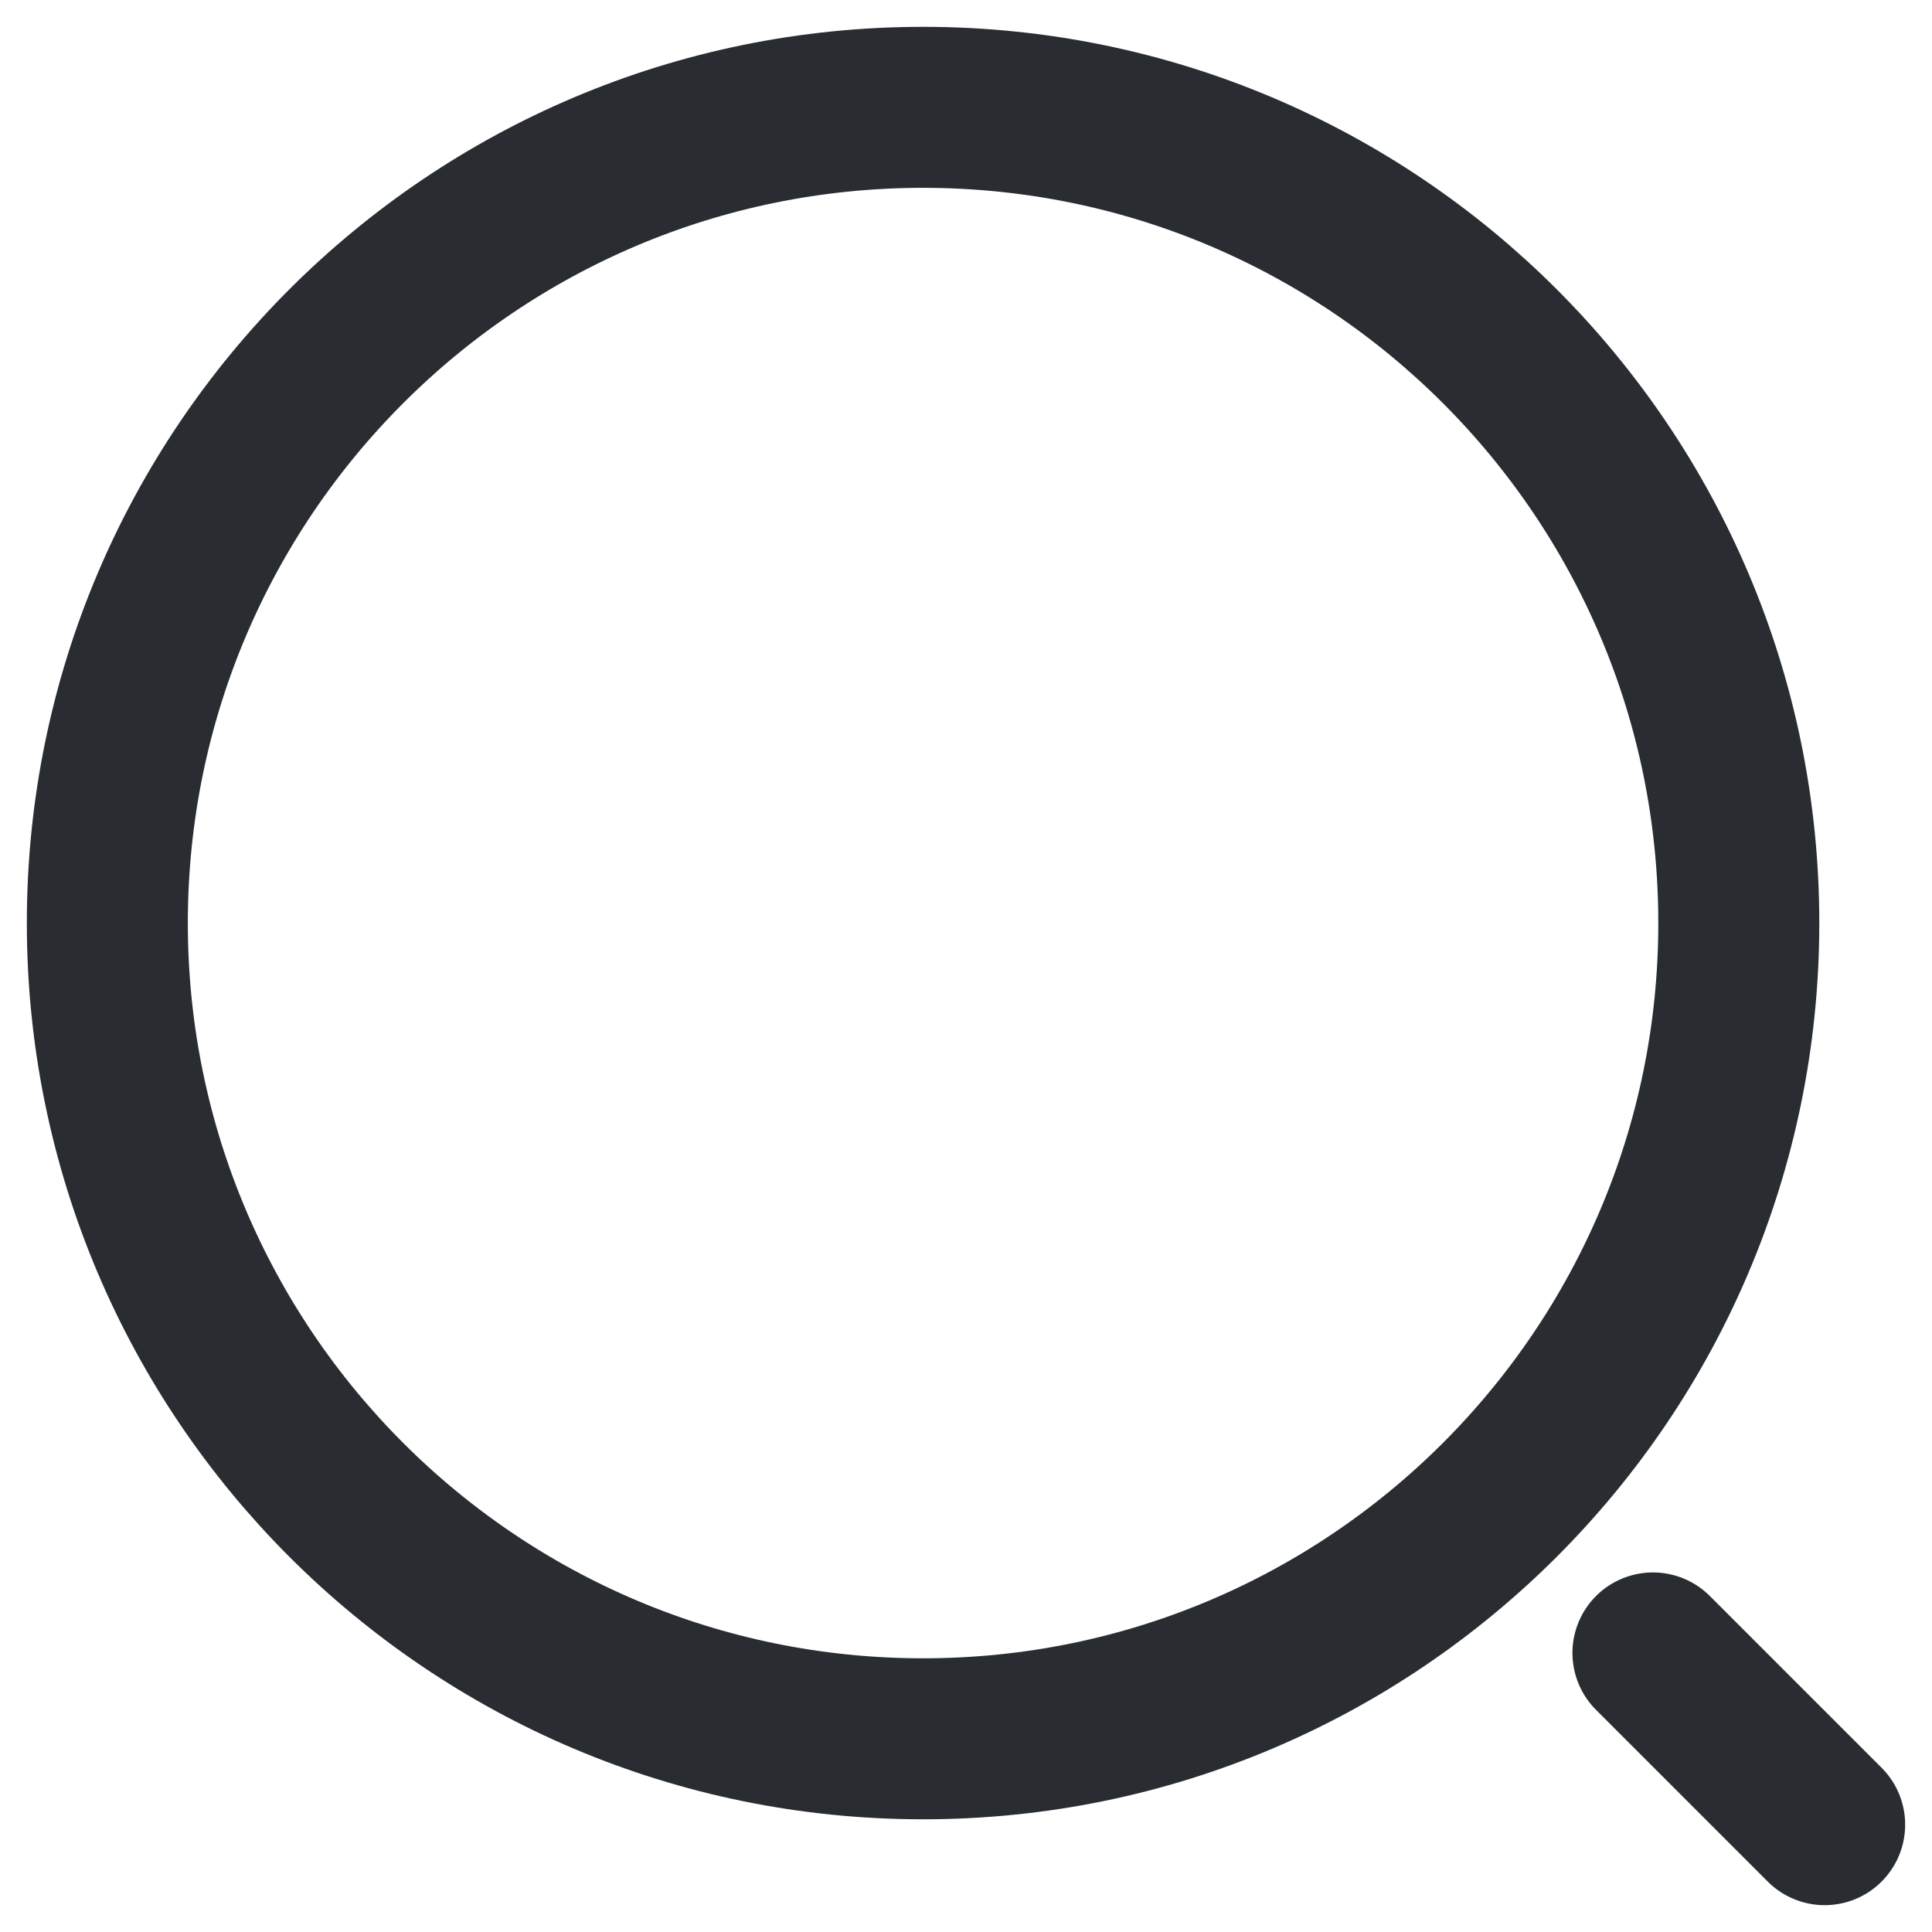
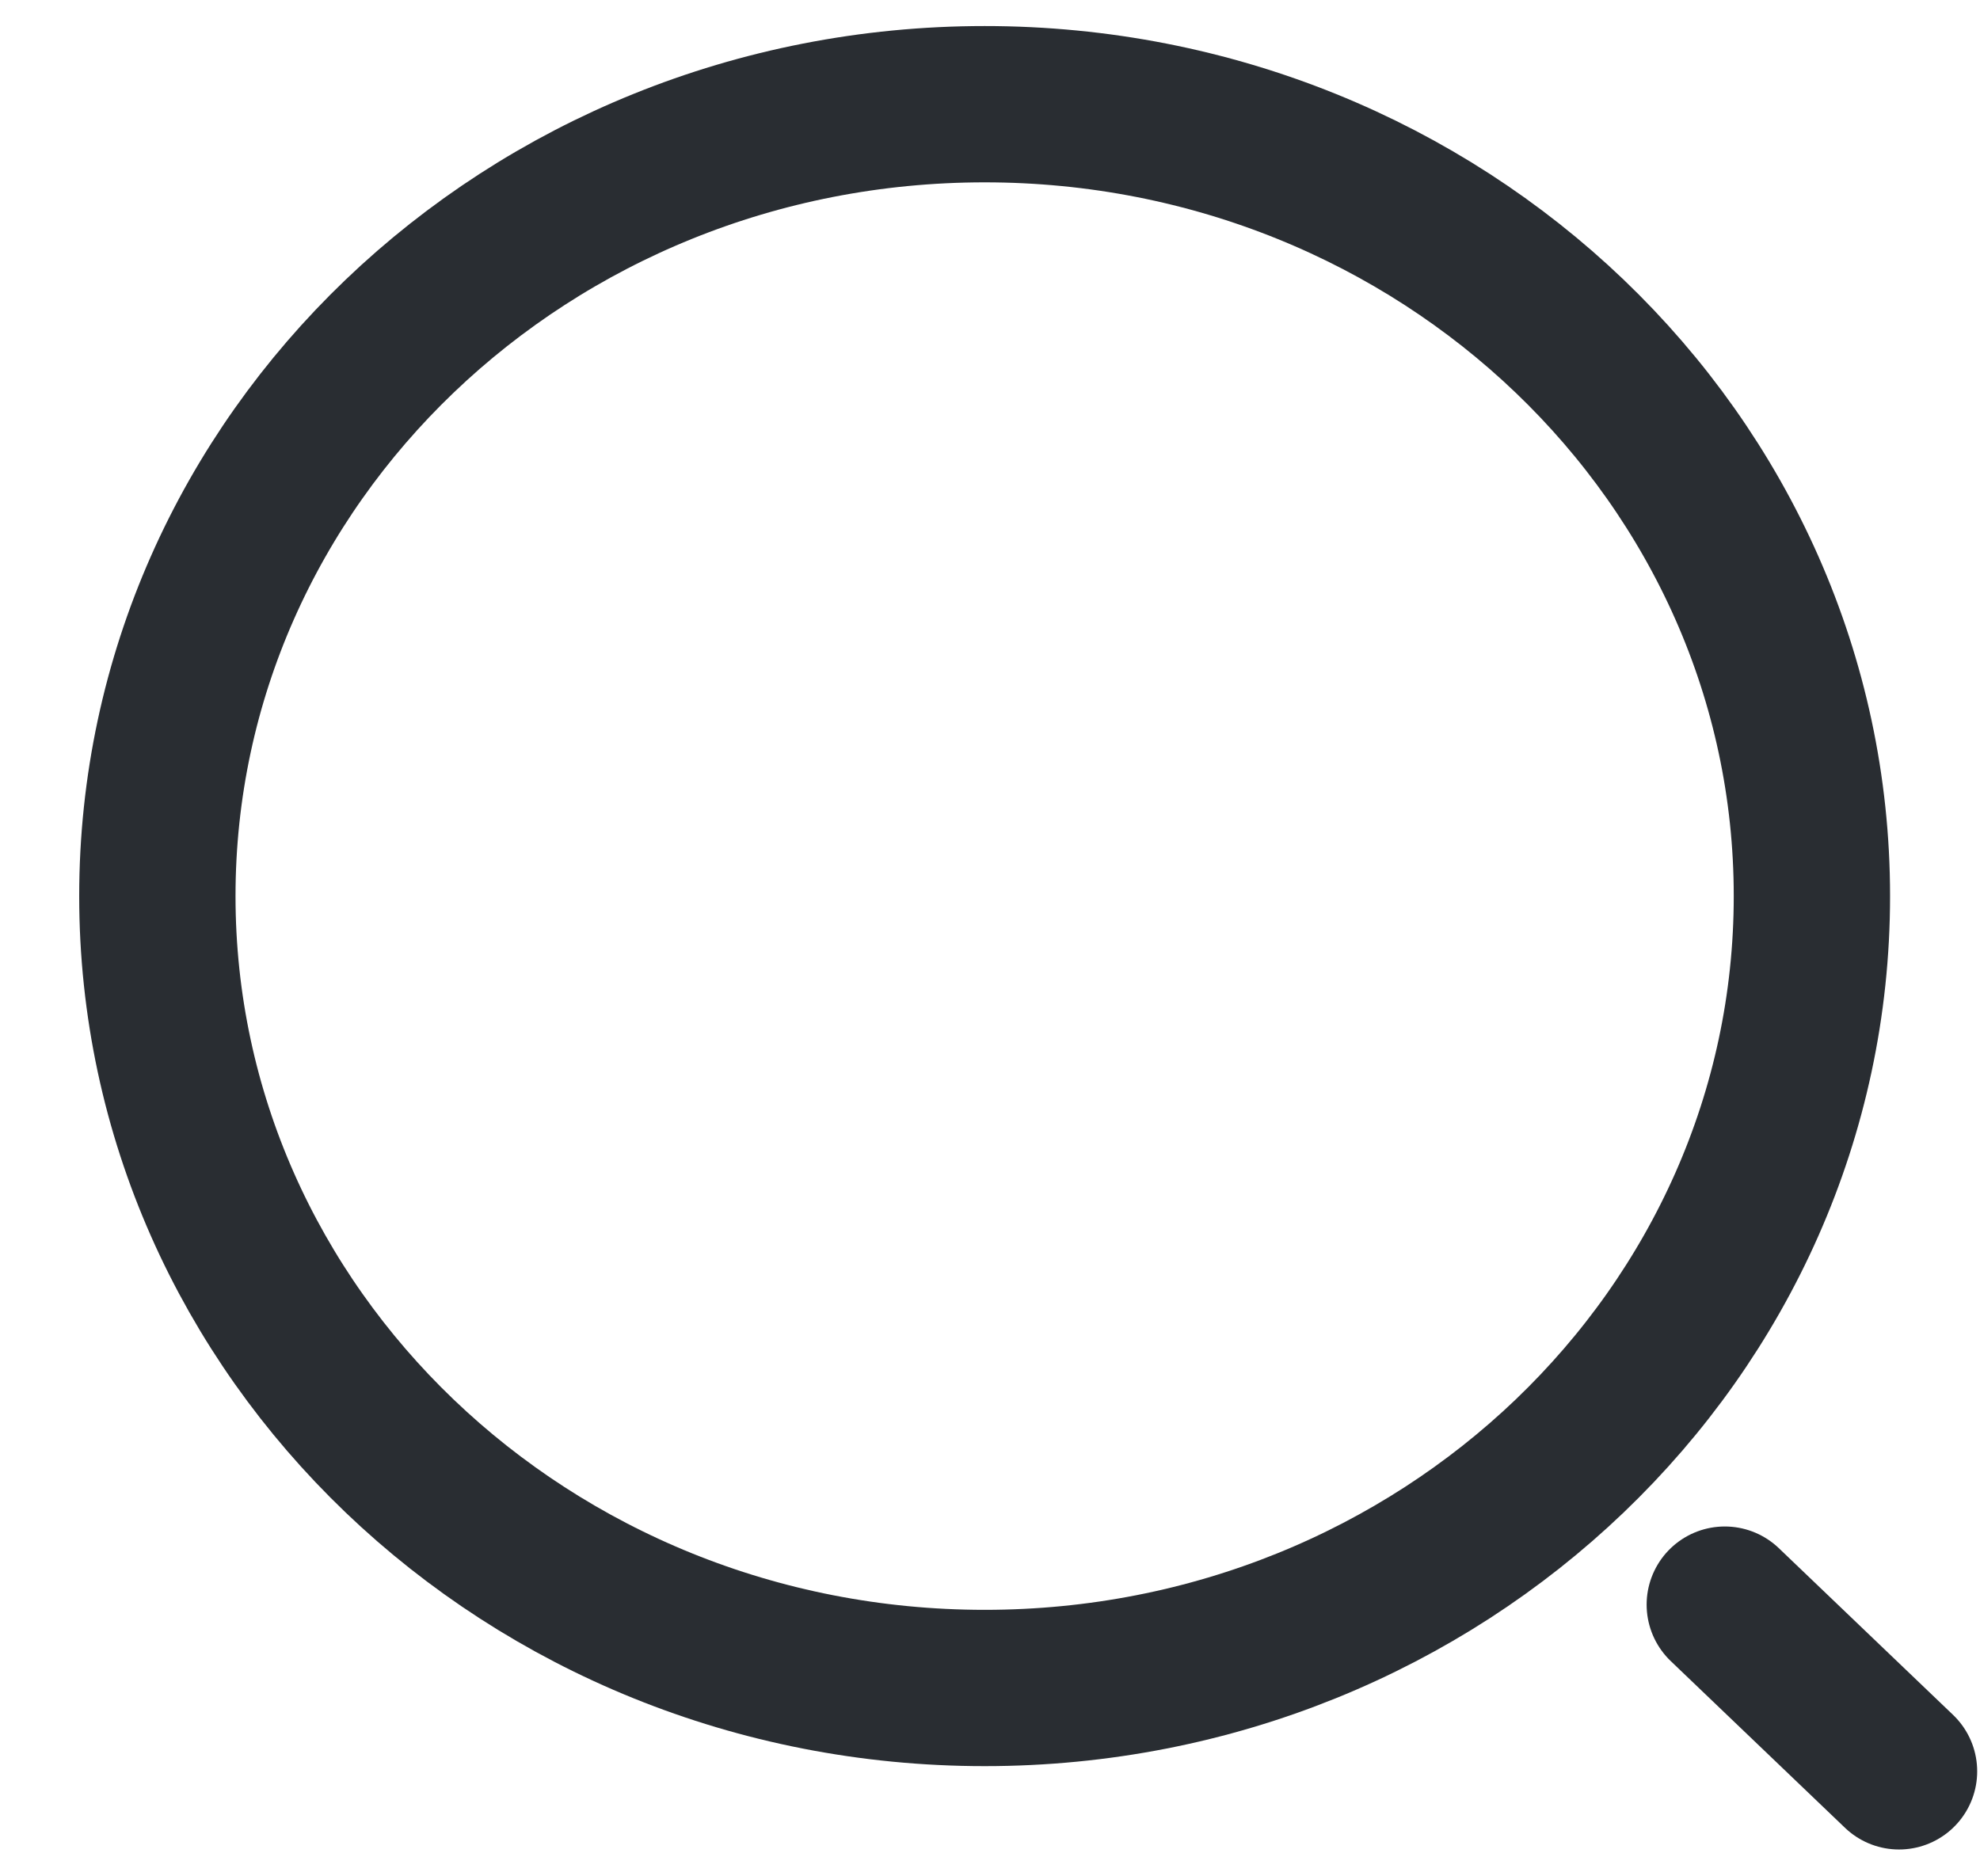
- <svg xmlns="http://www.w3.org/2000/svg" width="18" height="18" viewBox="0 0 18 18" fill="none">
-   <path d="M8.6 16.2C12.797 16.2 16.2 12.797 16.2 8.6C16.2 4.403 12.797 1 8.6 1C4.403 1 1 4.403 1 8.6C1 12.797 4.403 16.2 8.6 16.2Z" stroke="#292D32" stroke-width="1.5" stroke-linecap="round" stroke-linejoin="round" />
-   <path d="M17 17L15.4 15.4" stroke="#292D32" stroke-width="1.5" stroke-linecap="round" stroke-linejoin="round" />
+ <svg xmlns="http://www.w3.org/2000/svg" width="19" height="18" viewBox="0 0 19 18" fill="none">
+   <path d="M9.449 16.2C13.833 16.2 17.387 12.797 17.387 8.6C17.387 4.403 13.833 1 9.449 1C5.064 1 1.51 4.403 1.51 8.6C1.51 12.797 5.064 16.2 9.449 16.2Z" stroke="#292D32" stroke-width="1.5" stroke-linecap="round" stroke-linejoin="round" />
+   <path d="M18.223 17L16.551 15.4" stroke="#292D32" stroke-width="1.5" stroke-linecap="round" stroke-linejoin="round" />
</svg>
